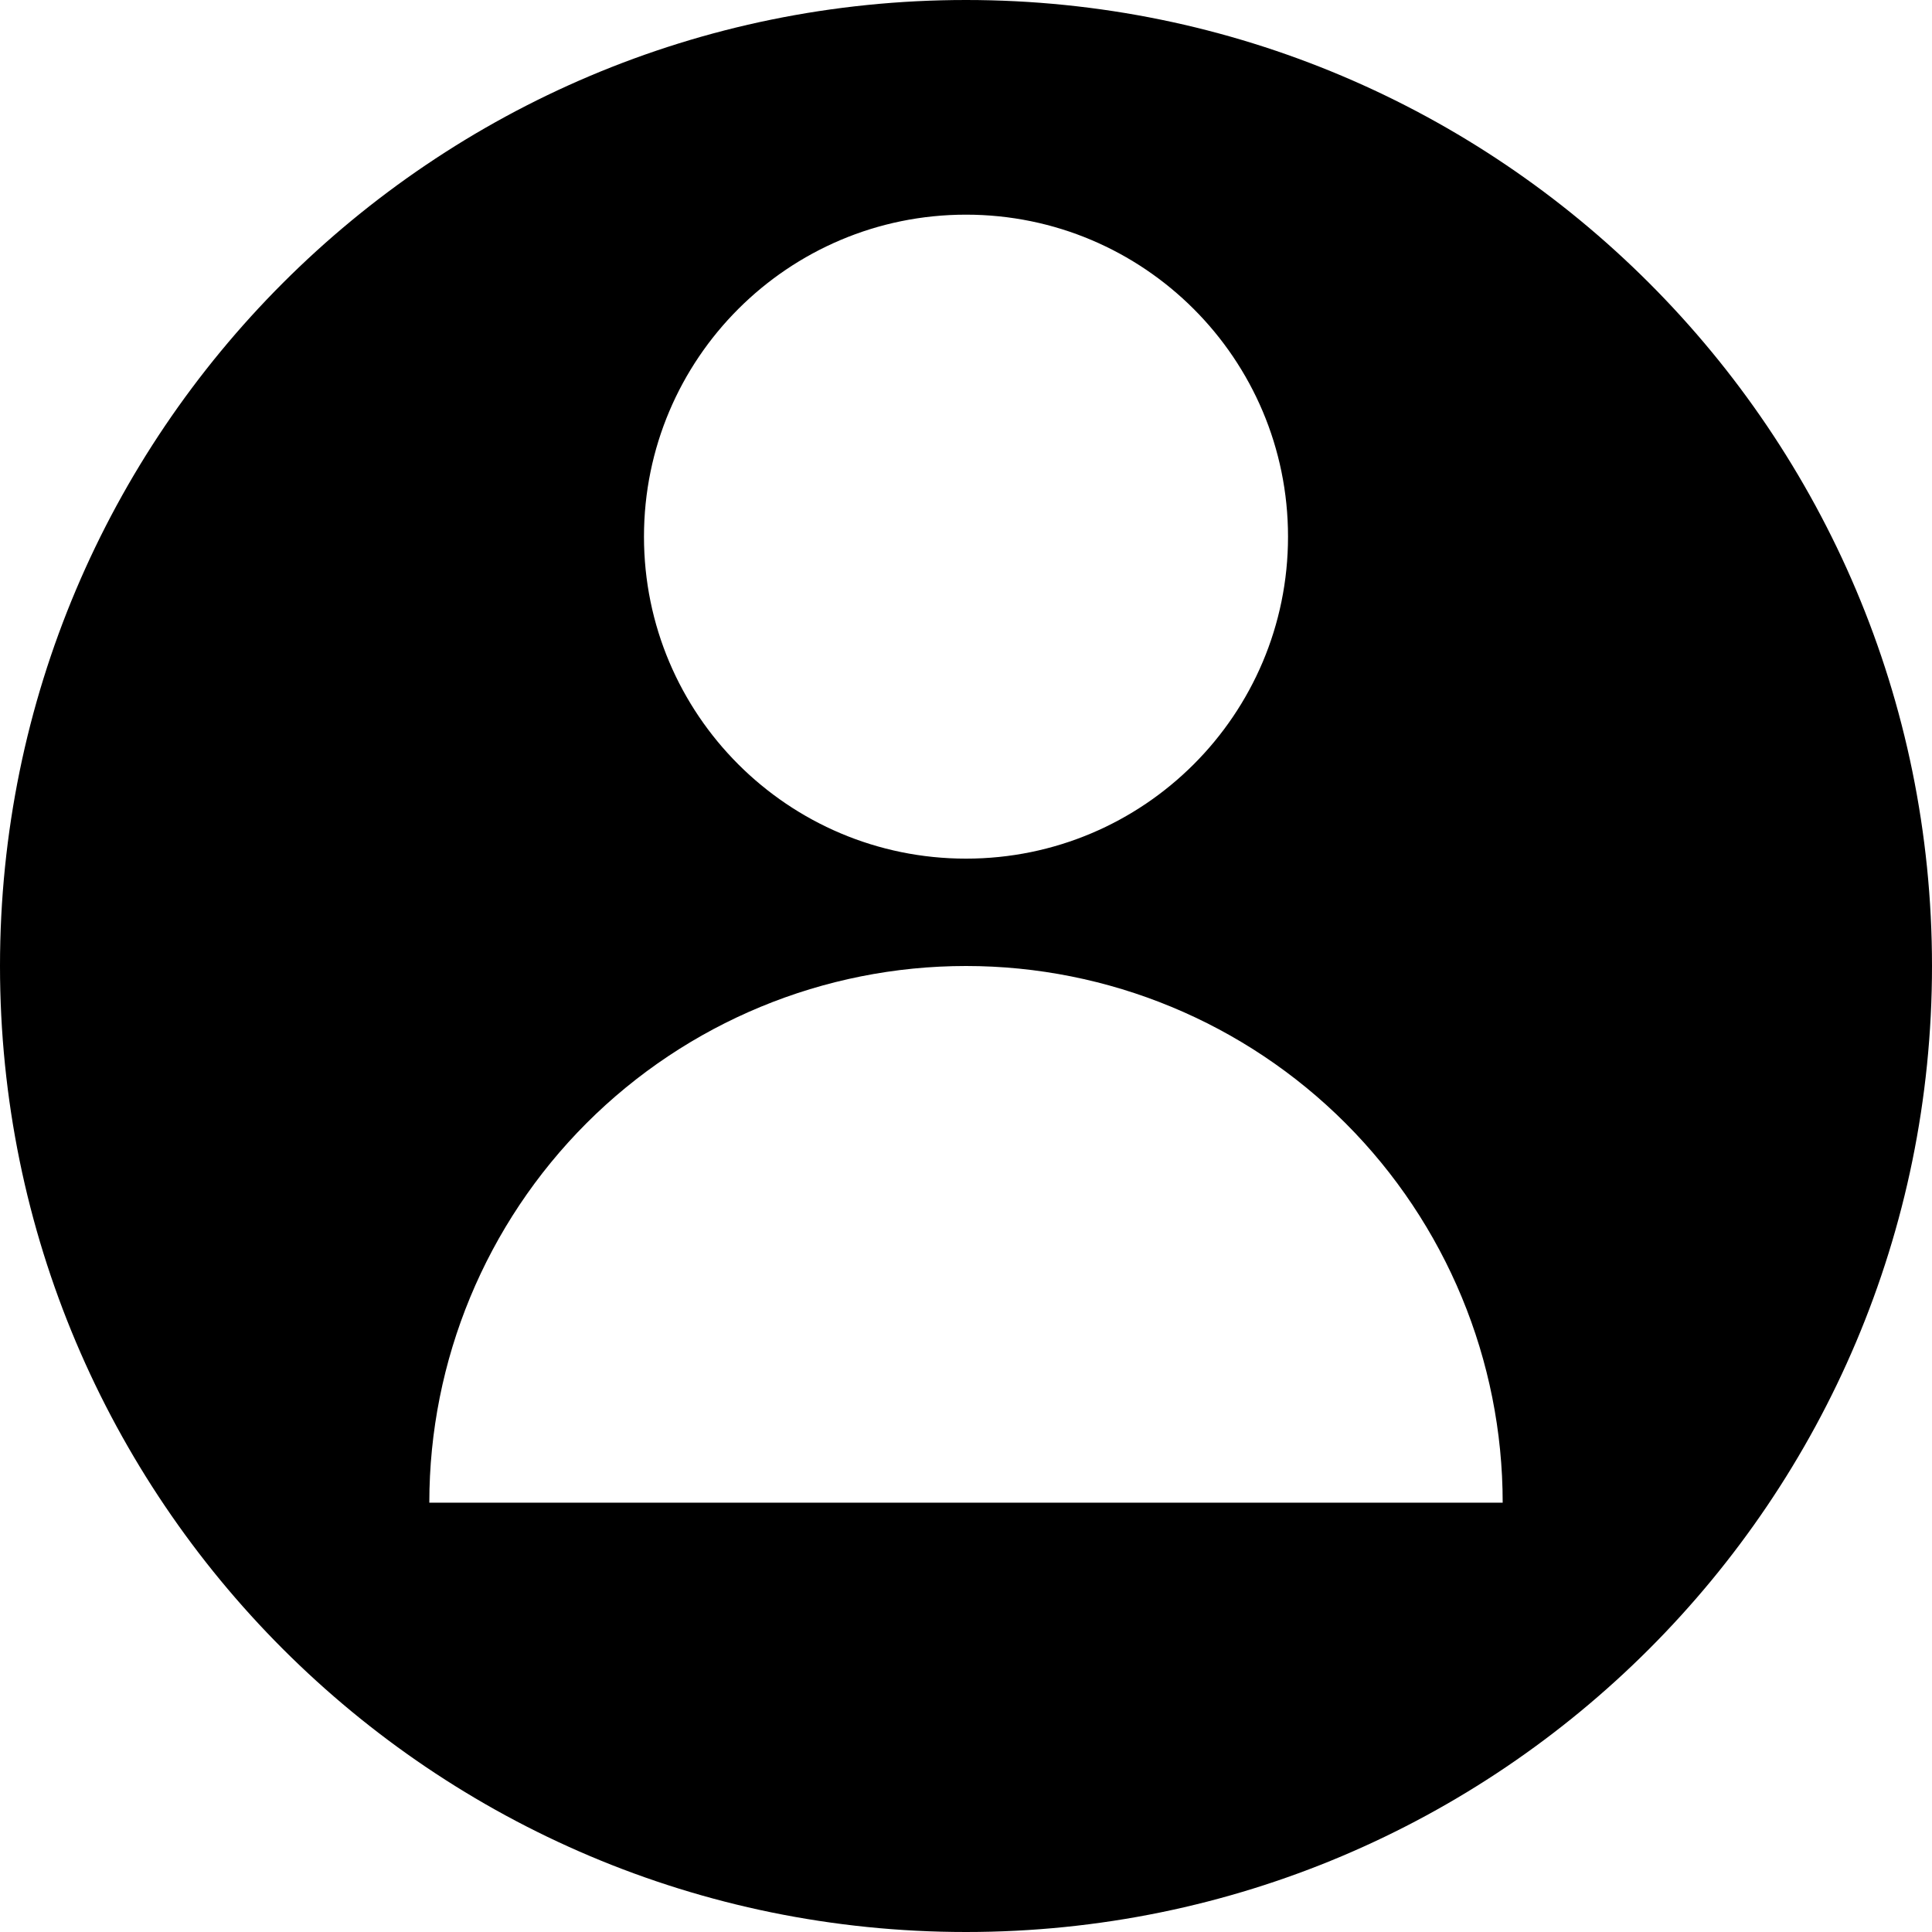
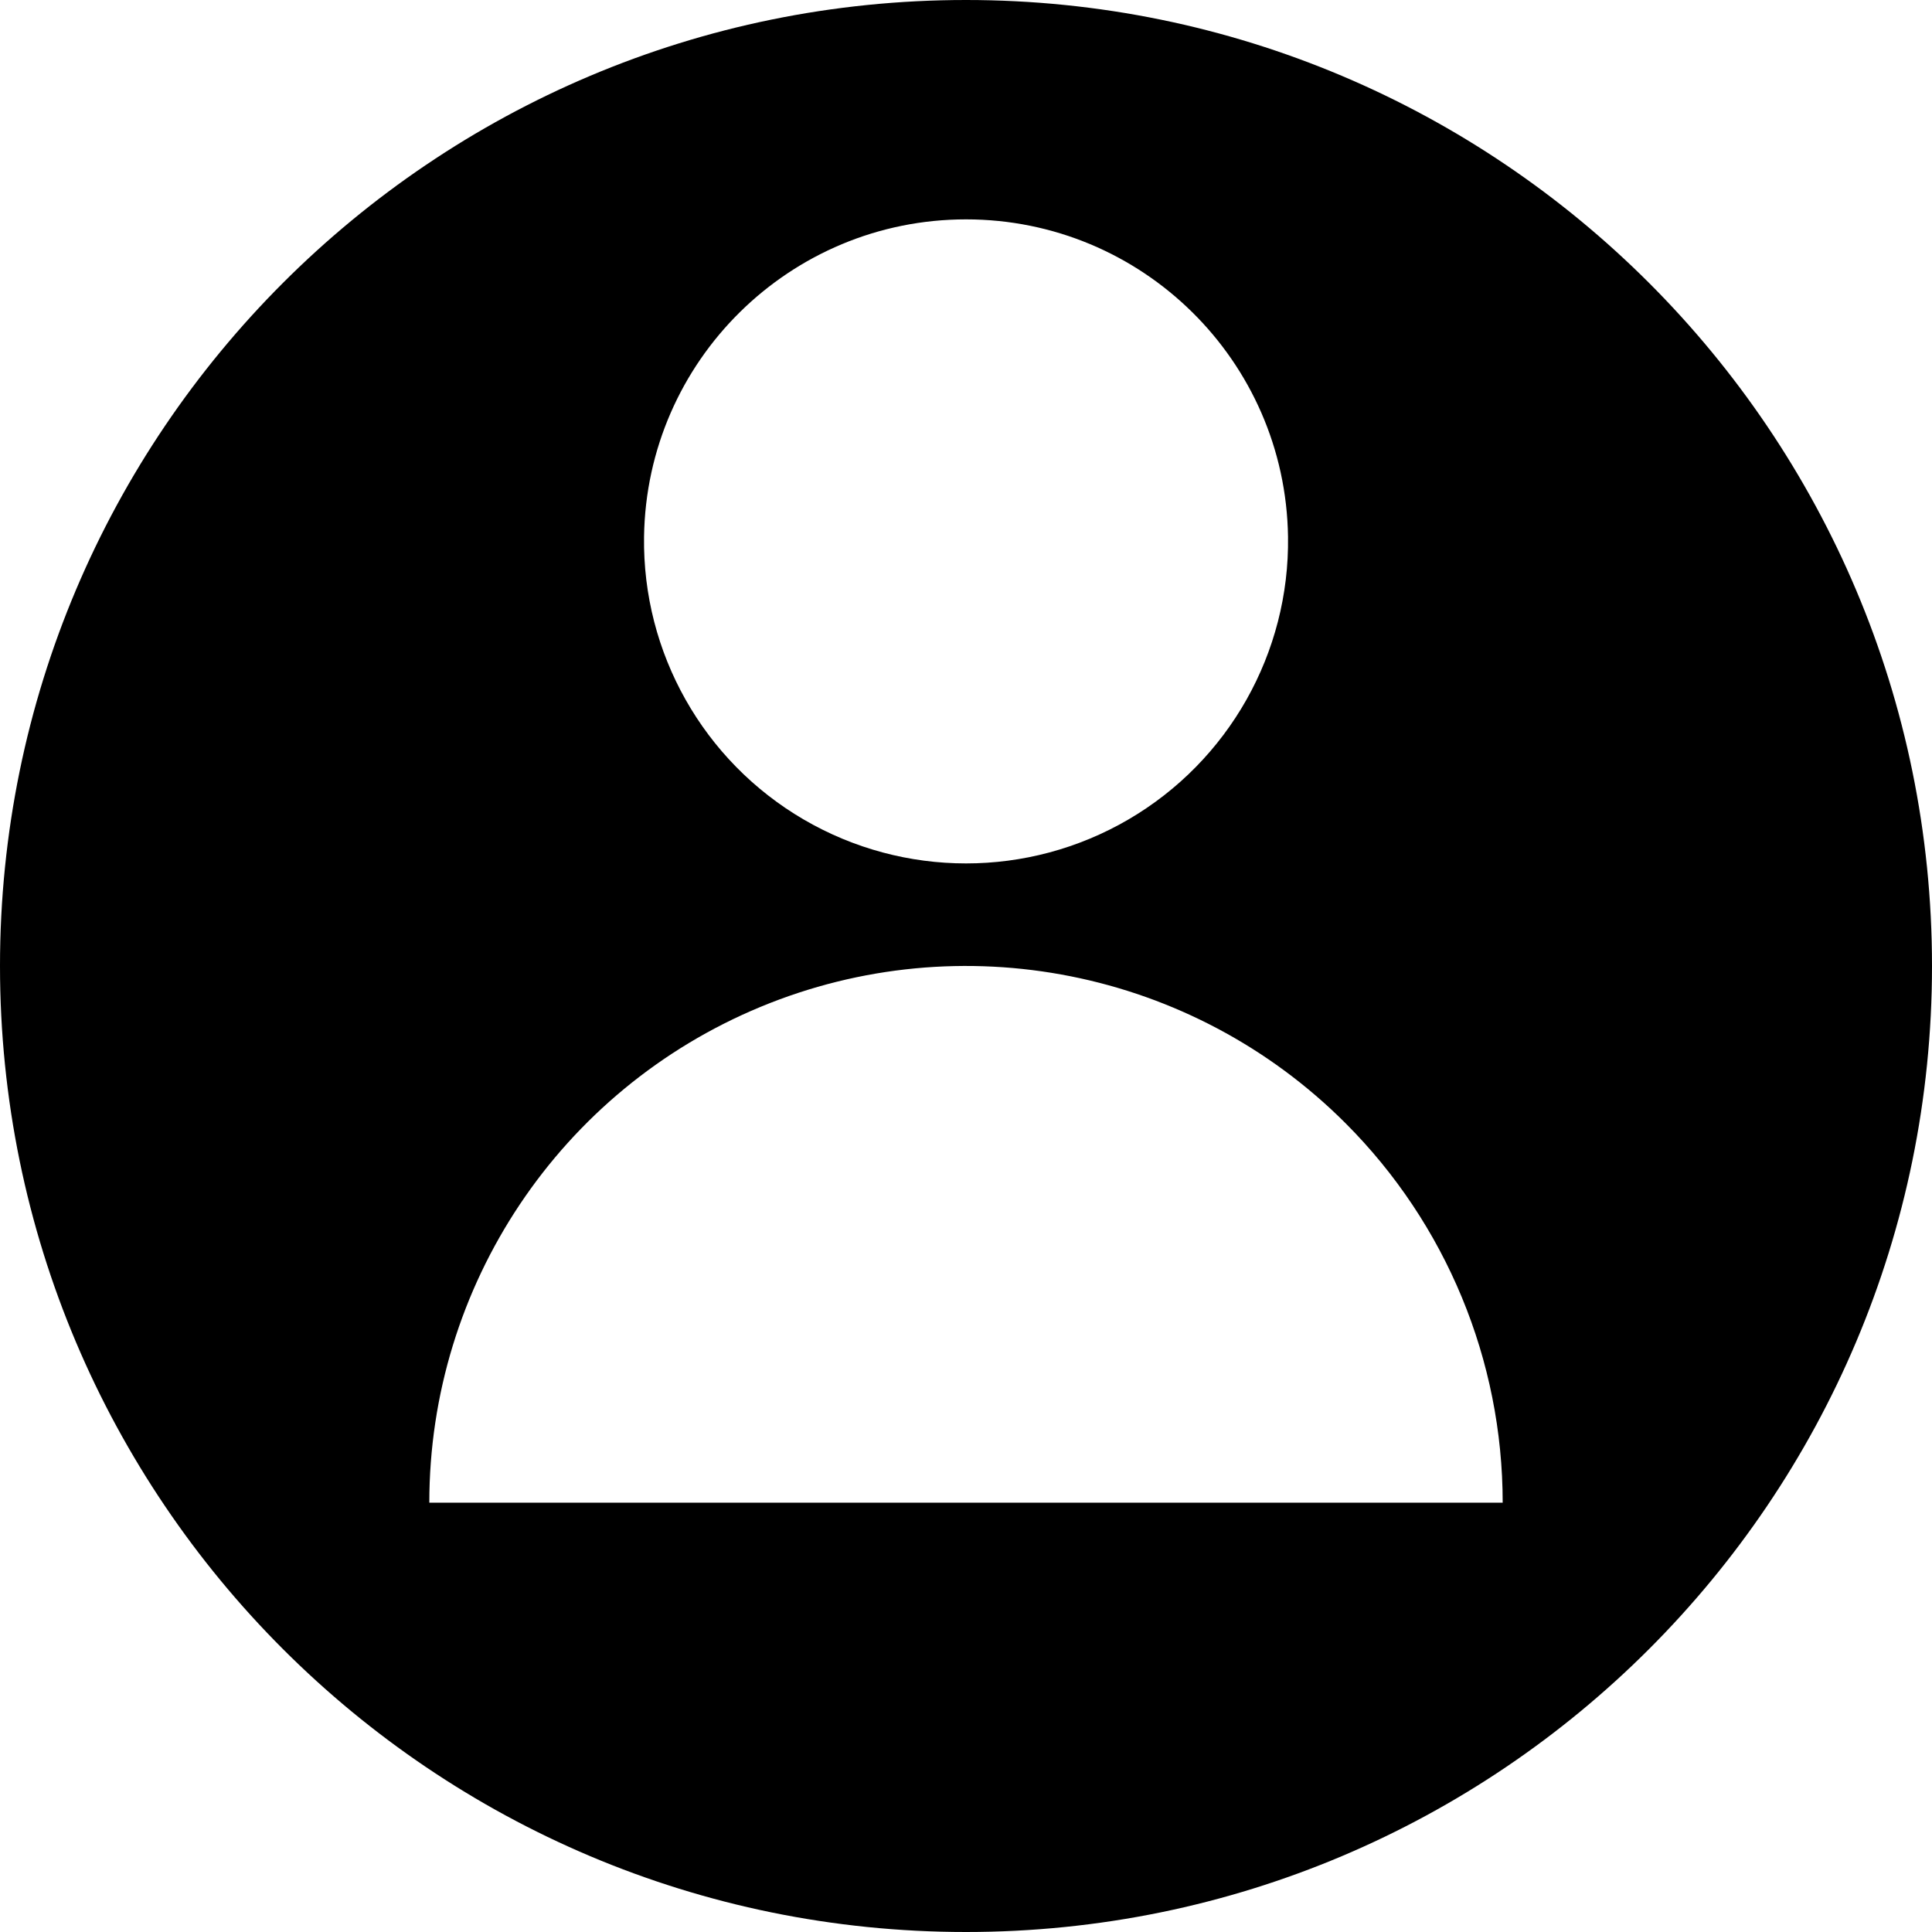
- <svg xmlns="http://www.w3.org/2000/svg" width="28" height="28" viewBox="0 0 28 28">
-   <path fill-rule="evenodd" clip-rule="evenodd" d="M28 14C28 21.732 21.732 28 14 28C6.268 28 0 21.732 0 14C0 6.268 6.268 0 14 0C21.732 0 28 6.268 28 14ZM18.667 7.778C18.667 10.355 16.577 12.444 14 12.444C11.423 12.444 9.333 10.355 9.333 7.778C9.333 5.2 11.423 3.111 14 3.111C16.577 3.111 18.667 5.2 18.667 7.778ZM19.5 16.278C20.958 17.737 21.778 19.715 21.778 21.778H14L6.222 21.778C6.222 19.715 7.042 17.737 8.5 16.278C9.959 14.819 11.937 14 14 14C16.063 14 18.041 14.819 19.5 16.278Z" />
+ <svg xmlns="http://www.w3.org/2000/svg" width="28" height="28">
+   <path fill-rule="evenodd" clip-rule="evenodd" d="M28 14c0 7.732-6.268 14-14 14S0 21.732 0 14 6.268 0 14 0s14 6.268 14 14zm-9.333-6.222a4.667 4.667 0 11-9.333 0 4.667 4.667 0 019.333 0zm.833 8.5a7.778 7.778 0 012.278 5.5H6.222a7.778 7.778 0 0113.278-5.5z" />
</svg>
